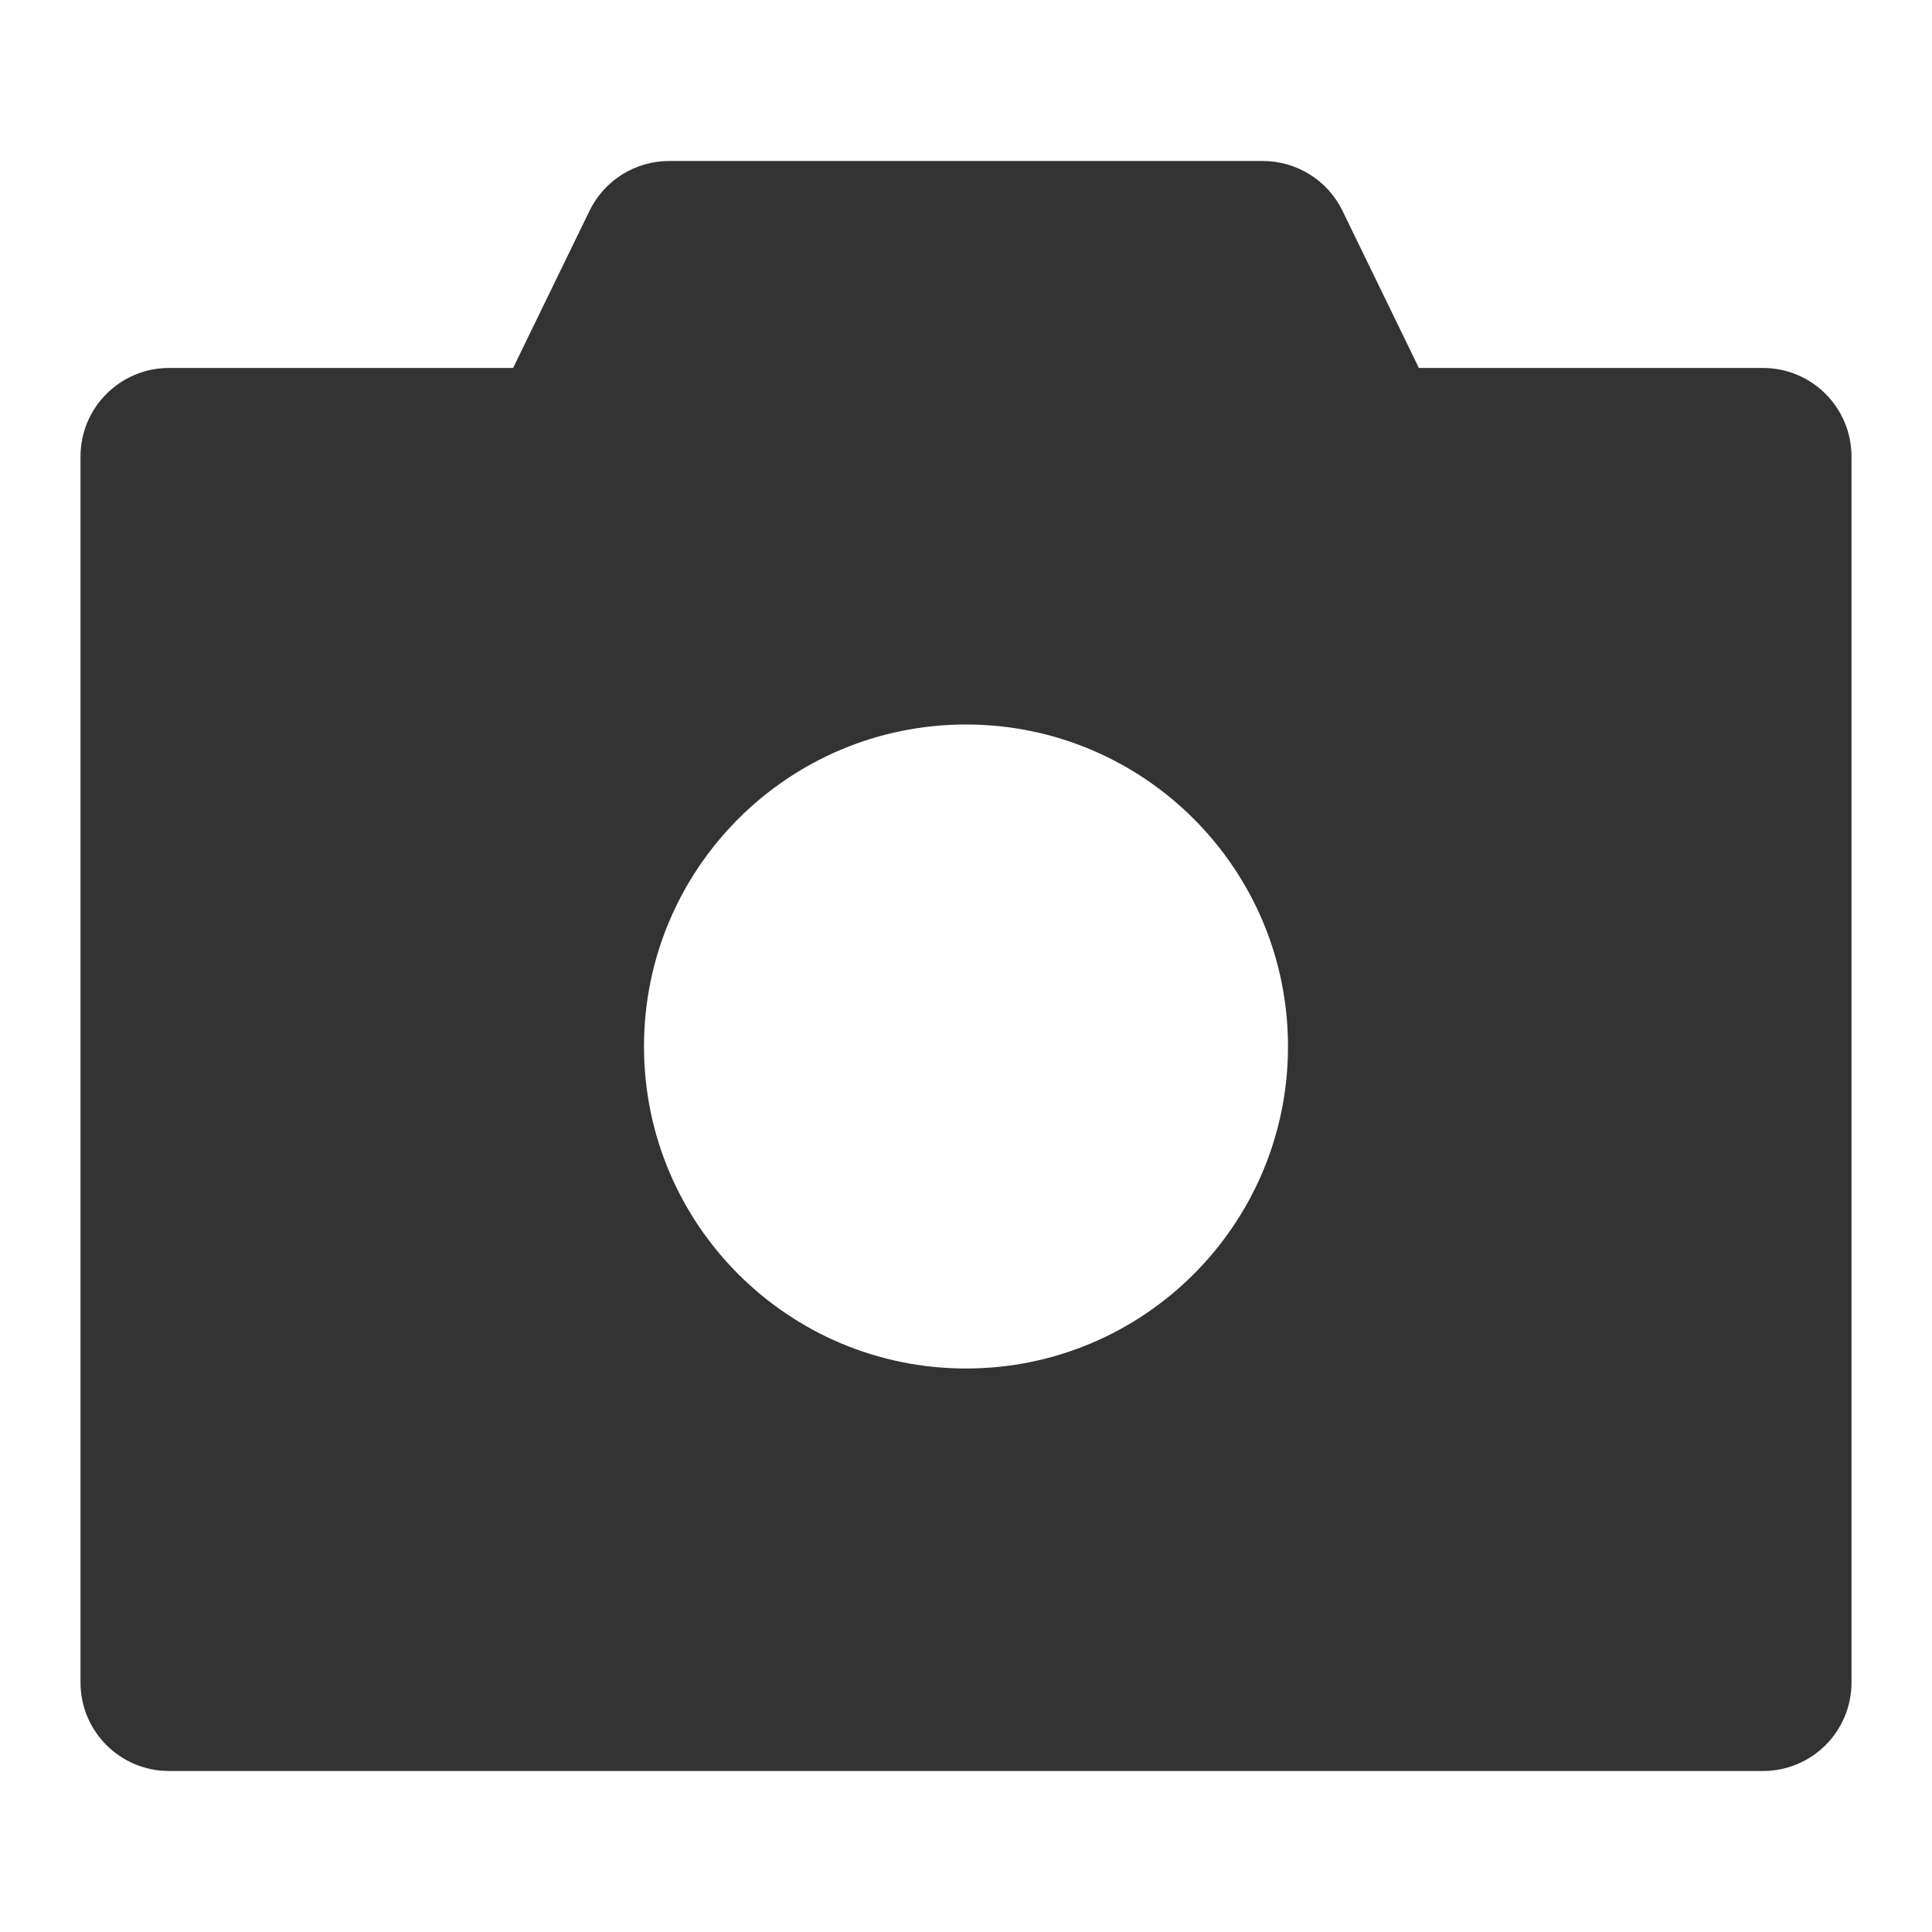
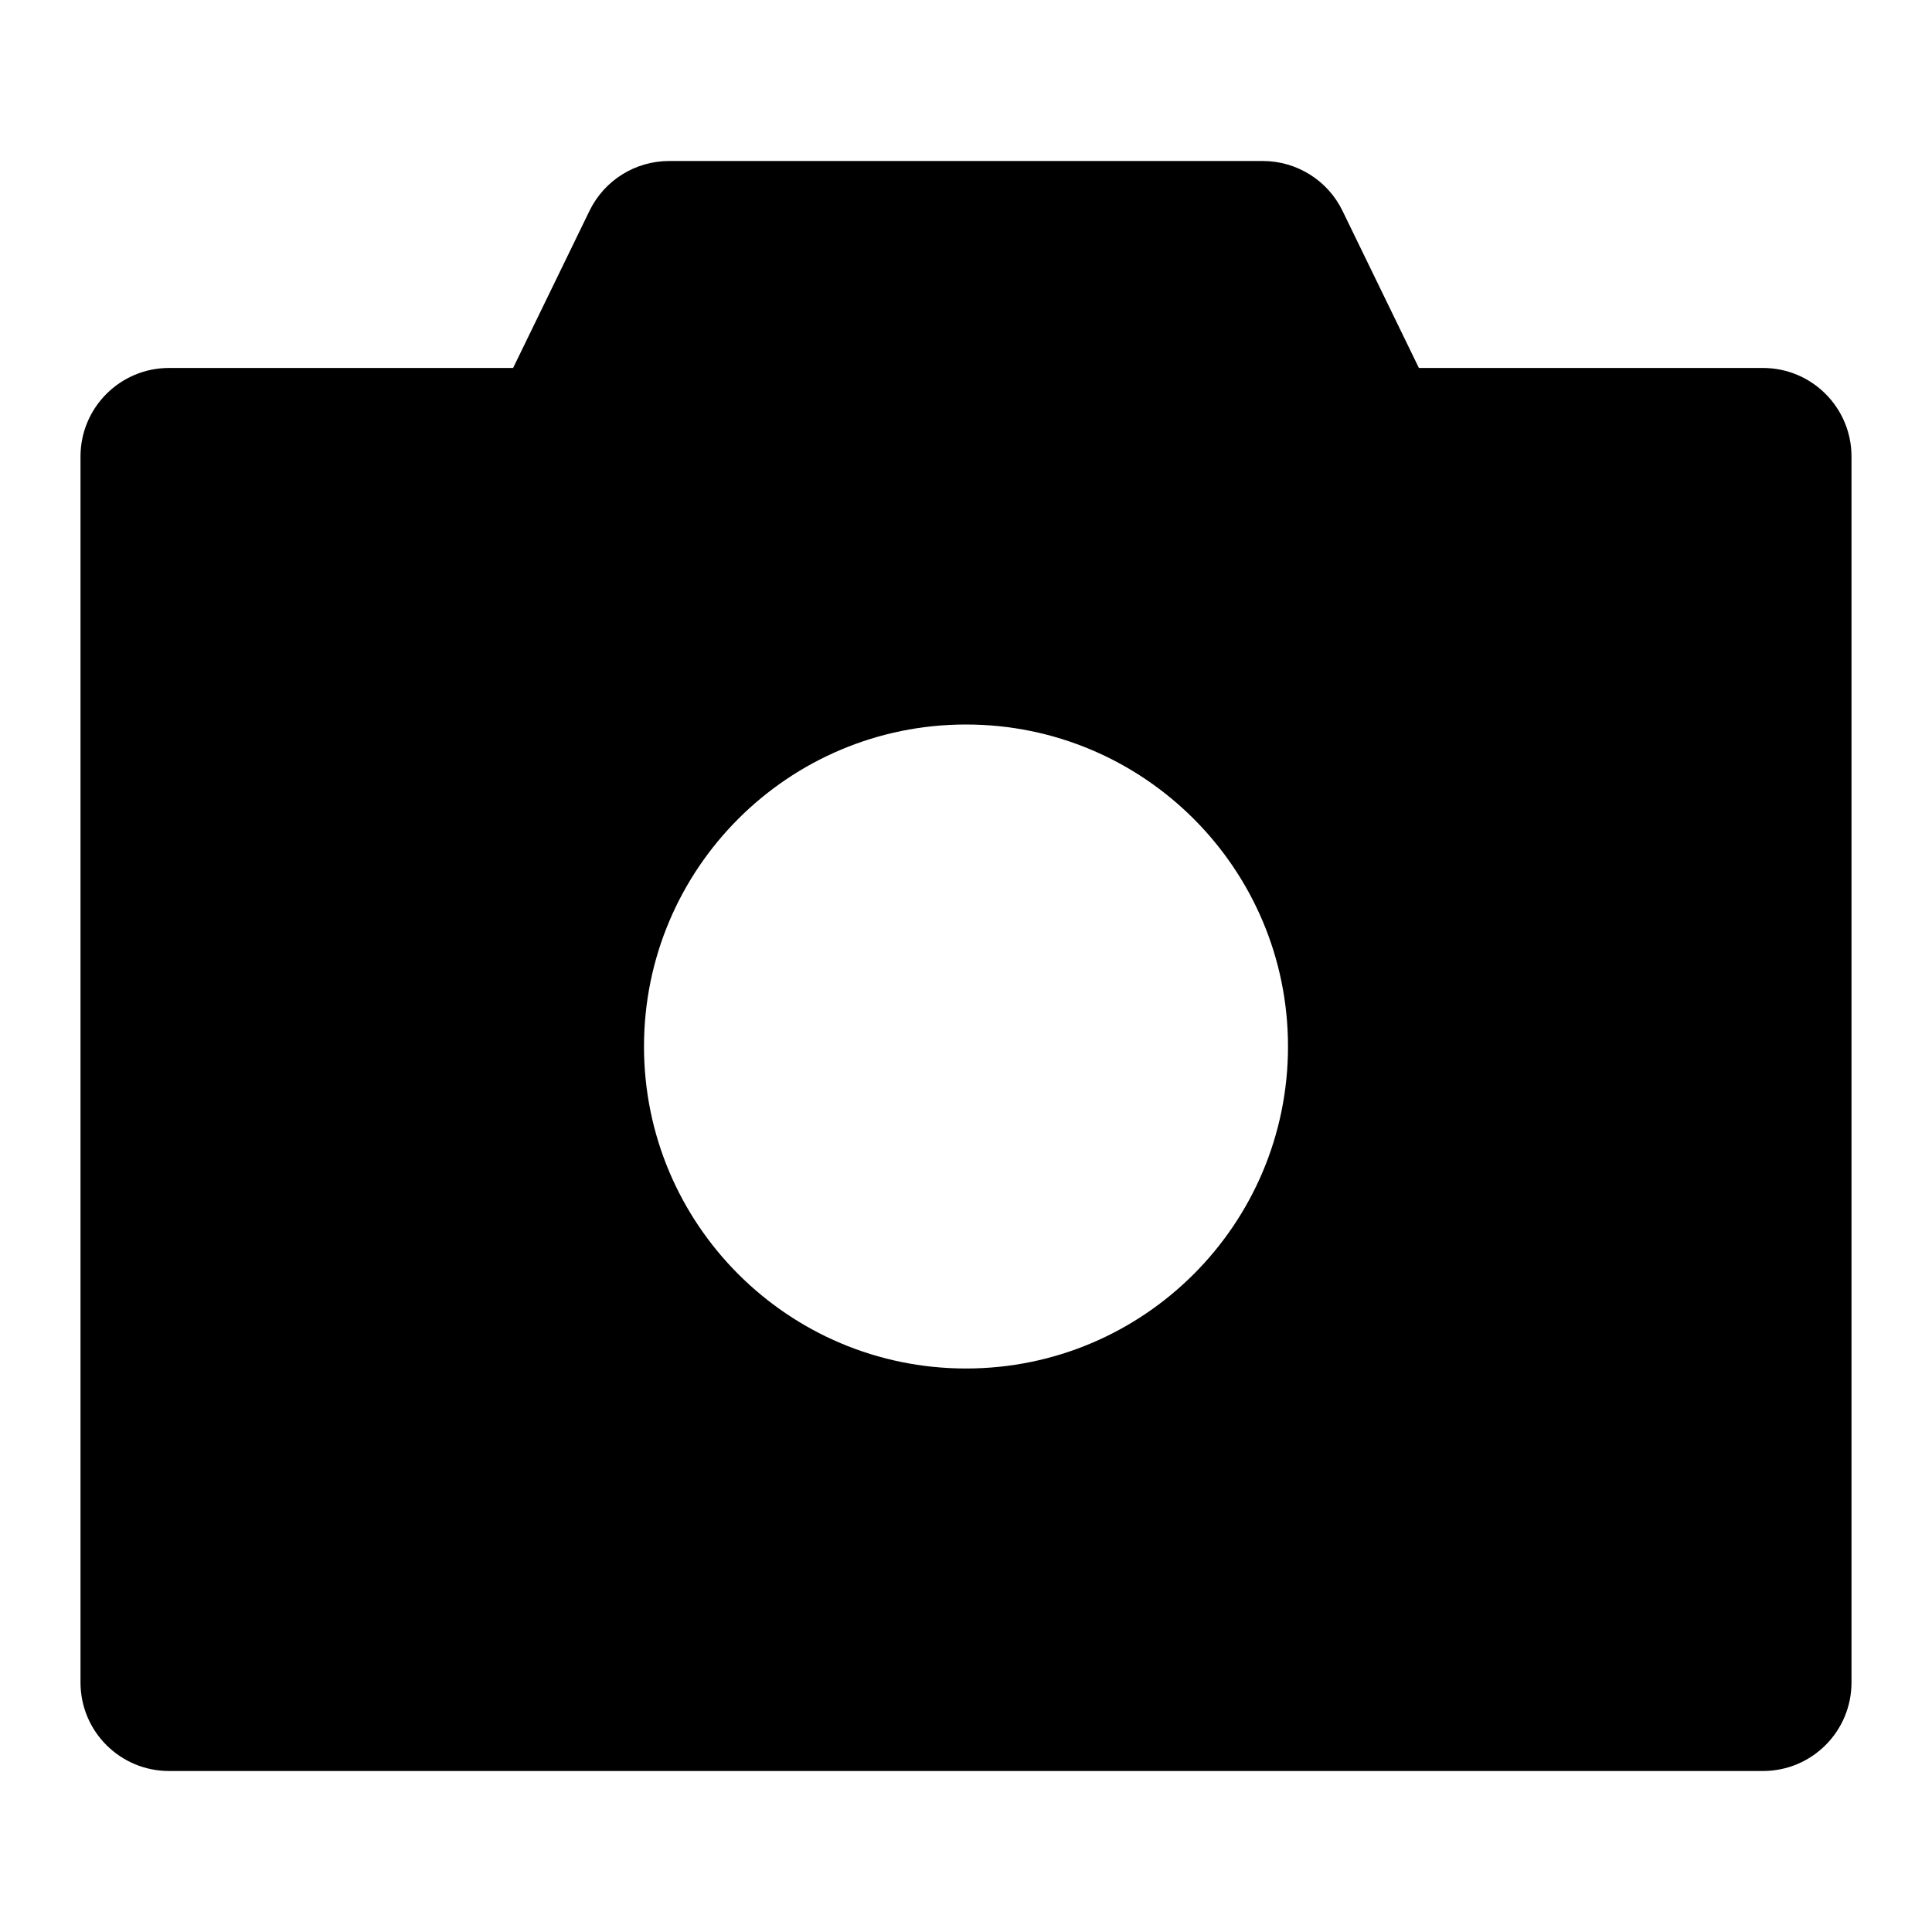
<svg xmlns="http://www.w3.org/2000/svg" width="24" height="24" viewBox="0 0 24 24" fill="none">
-   <path fill-rule="evenodd" clip-rule="evenodd" d="M8.313 2C7.891 2 7.507 2.24 7.323 2.619L6.374 4.571H2.1C1.492 4.571 1 5.064 1 5.671V20.9C1 21.508 1.492 22 2.1 22H21.9C22.508 22 23 21.508 23 20.9V5.671C23 5.064 22.508 4.571 21.9 4.571H17.626L16.677 2.619C16.493 2.24 16.108 2 15.687 2H8.313ZM12 9C9.791 9 8 10.791 8 13C8 15.209 9.791 17 12 17C14.209 17 16 15.209 16 13C16 10.791 14.209 9 12 9Z" fill="#333333" />
+   <path fill-rule="evenodd" clip-rule="evenodd" d="M8.313 2C7.891 2 7.507 2.24 7.323 2.619L6.374 4.571H2.1C1.492 4.571 1 5.064 1 5.671V20.9C1 21.508 1.492 22 2.1 22H21.9C22.508 22 23 21.508 23 20.9V5.671C23 5.064 22.508 4.571 21.9 4.571H17.626L16.677 2.619C16.493 2.24 16.108 2 15.687 2H8.313ZM12 9C9.791 9 8 10.791 8 13C8 15.209 9.791 17 12 17C14.209 17 16 15.209 16 13C16 10.791 14.209 9 12 9Z" fill="currentColor" />
</svg>
